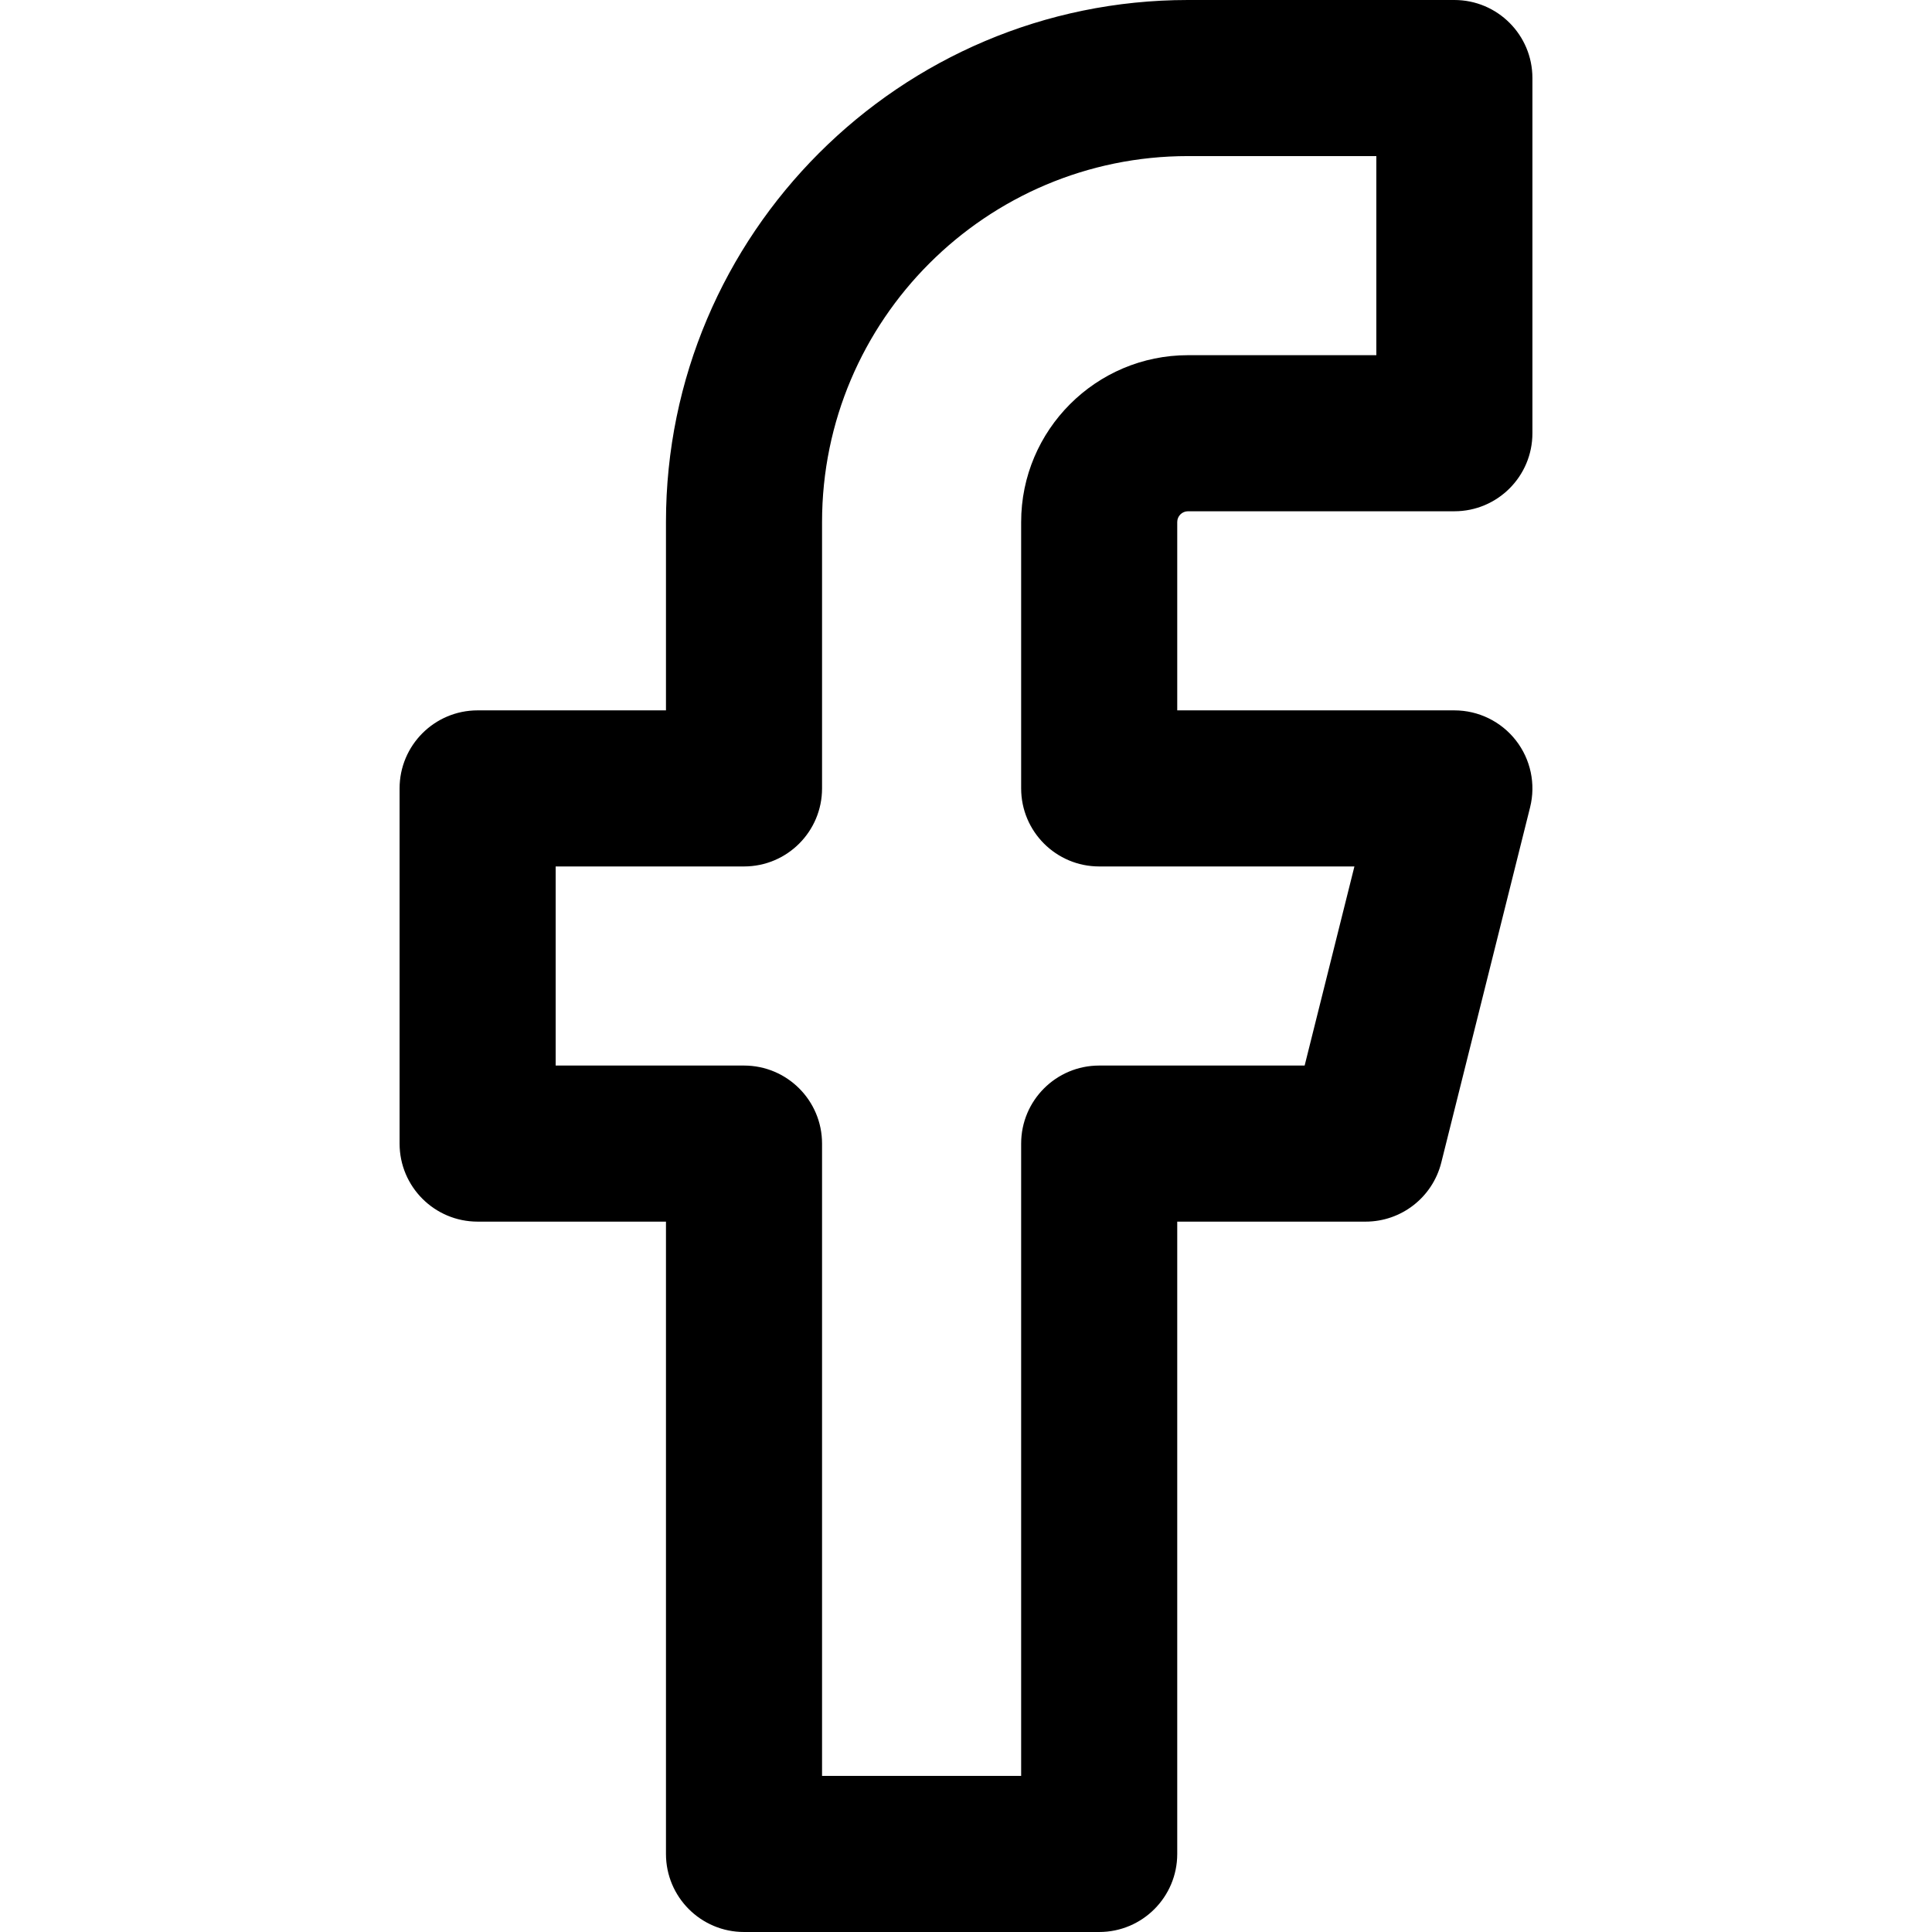
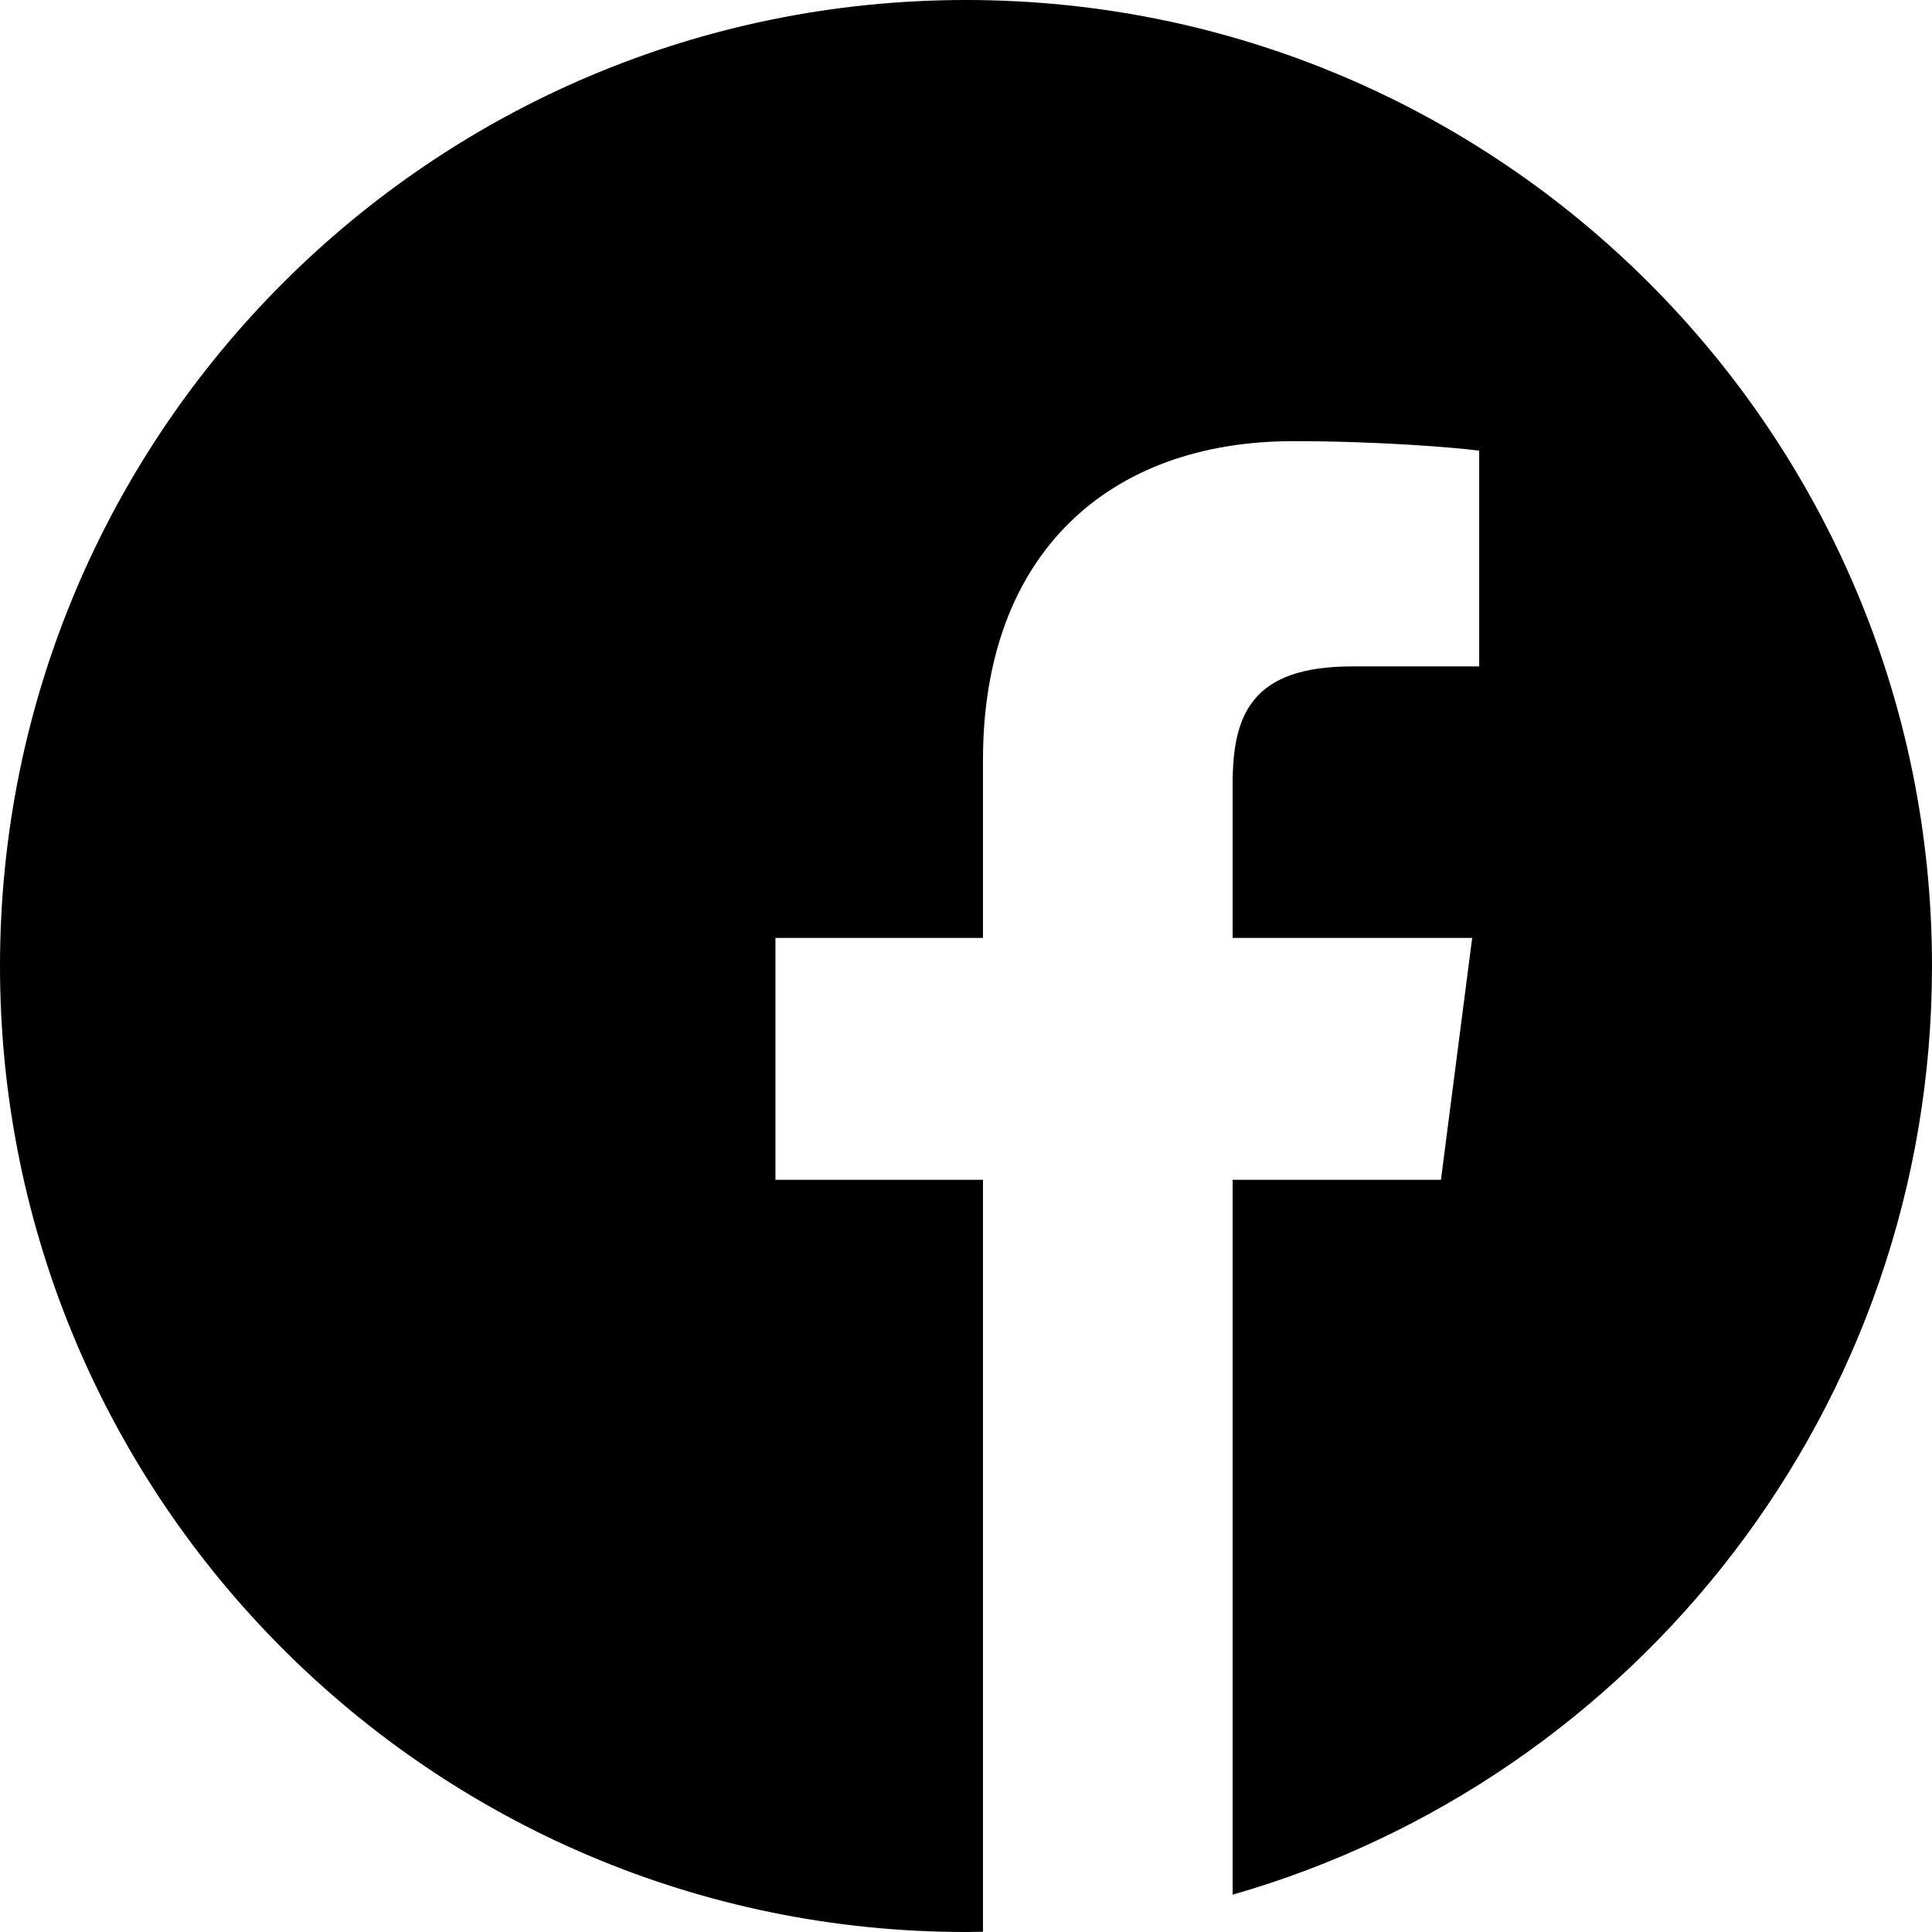
- <svg xmlns="http://www.w3.org/2000/svg" version="1.1" id="Layer_1" x="0" y="0" viewBox="0 0 512 512" xml:space="preserve">
-   <path d="M314.829 135.492h70.595c11.423 0 20.682-9.26 20.682-20.682V20.682C406.107 9.26 396.848 0 385.425 0H314.83c-76.282 0-138.341 62.06-138.341 138.341v49.913h-49.913c-11.422 0-20.682 9.26-20.682 20.682v94.127c0 11.423 9.26 20.682 20.682 20.682h49.913v167.572c0 11.423 9.26 20.682 20.682 20.682h94.127c11.423 0 20.682-9.259 20.682-20.682V323.746h49.913c9.49 0 17.763-6.458 20.065-15.666l23.532-94.127a20.684 20.684 0 00-20.064-25.698H311.98v-49.913a2.852 2.852 0 012.849-2.85zm-23.531 94.127h67.637l-13.191 52.763h-54.447c-11.423 0-20.682 9.259-20.682 20.682v167.572h-52.763V303.064c0-11.423-9.26-20.682-20.682-20.682h-49.913v-52.763h49.913c11.422 0 20.682-9.26 20.682-20.682v-70.595c0-53.473 43.503-96.977 96.977-96.977h49.913v52.763h-49.913c-24.38 0-44.214 19.835-44.214 44.214v70.595c0 11.422 9.26 20.682 20.683 20.682z" />
+ <svg xmlns="http://www.w3.org/2000/svg" height="512pt" viewBox="0 0 512 512" width="512pt">
+   <path d="M297.277 508.668zm5.121-.875c-1.02.187-2.039.36-3.058.535 1.02-.176 2.039-.348 3.058-.535zm-17.261 2.547zm4.918-.602zm19.312-3.328zm17.297-4.297c-.726.207-1.453.403-2.18.606.727-.203 1.454-.399 2.18-.606zm-5.23 1.43c-.79.207-1.582.418-2.375.617.793-.2 1.586-.406 2.375-.617zm-6.844 1.711c-.836.195-1.68.379-2.524.566.844-.187 1.688-.37 2.524-.566zm-37.063 5.836zM512 256C512 114.637 397.363 0 256 0S0 114.637 0 256s114.637 256 256 256c1.504 0 3-.031 4.5-.059V312.656h-55V248.56h55v-47.17c0-54.703 33.395-84.477 82.191-84.477 23.368 0 43.454 1.742 49.309 2.52v57.171h-33.648c-26.547 0-31.688 12.618-31.688 31.13v40.824h63.477l-8.274 64.097h-55.203V502.11C433.668 471.434 512 372.852 512 256zM272.914 511.43zm-8.16.406zm0 0" />
</svg>
